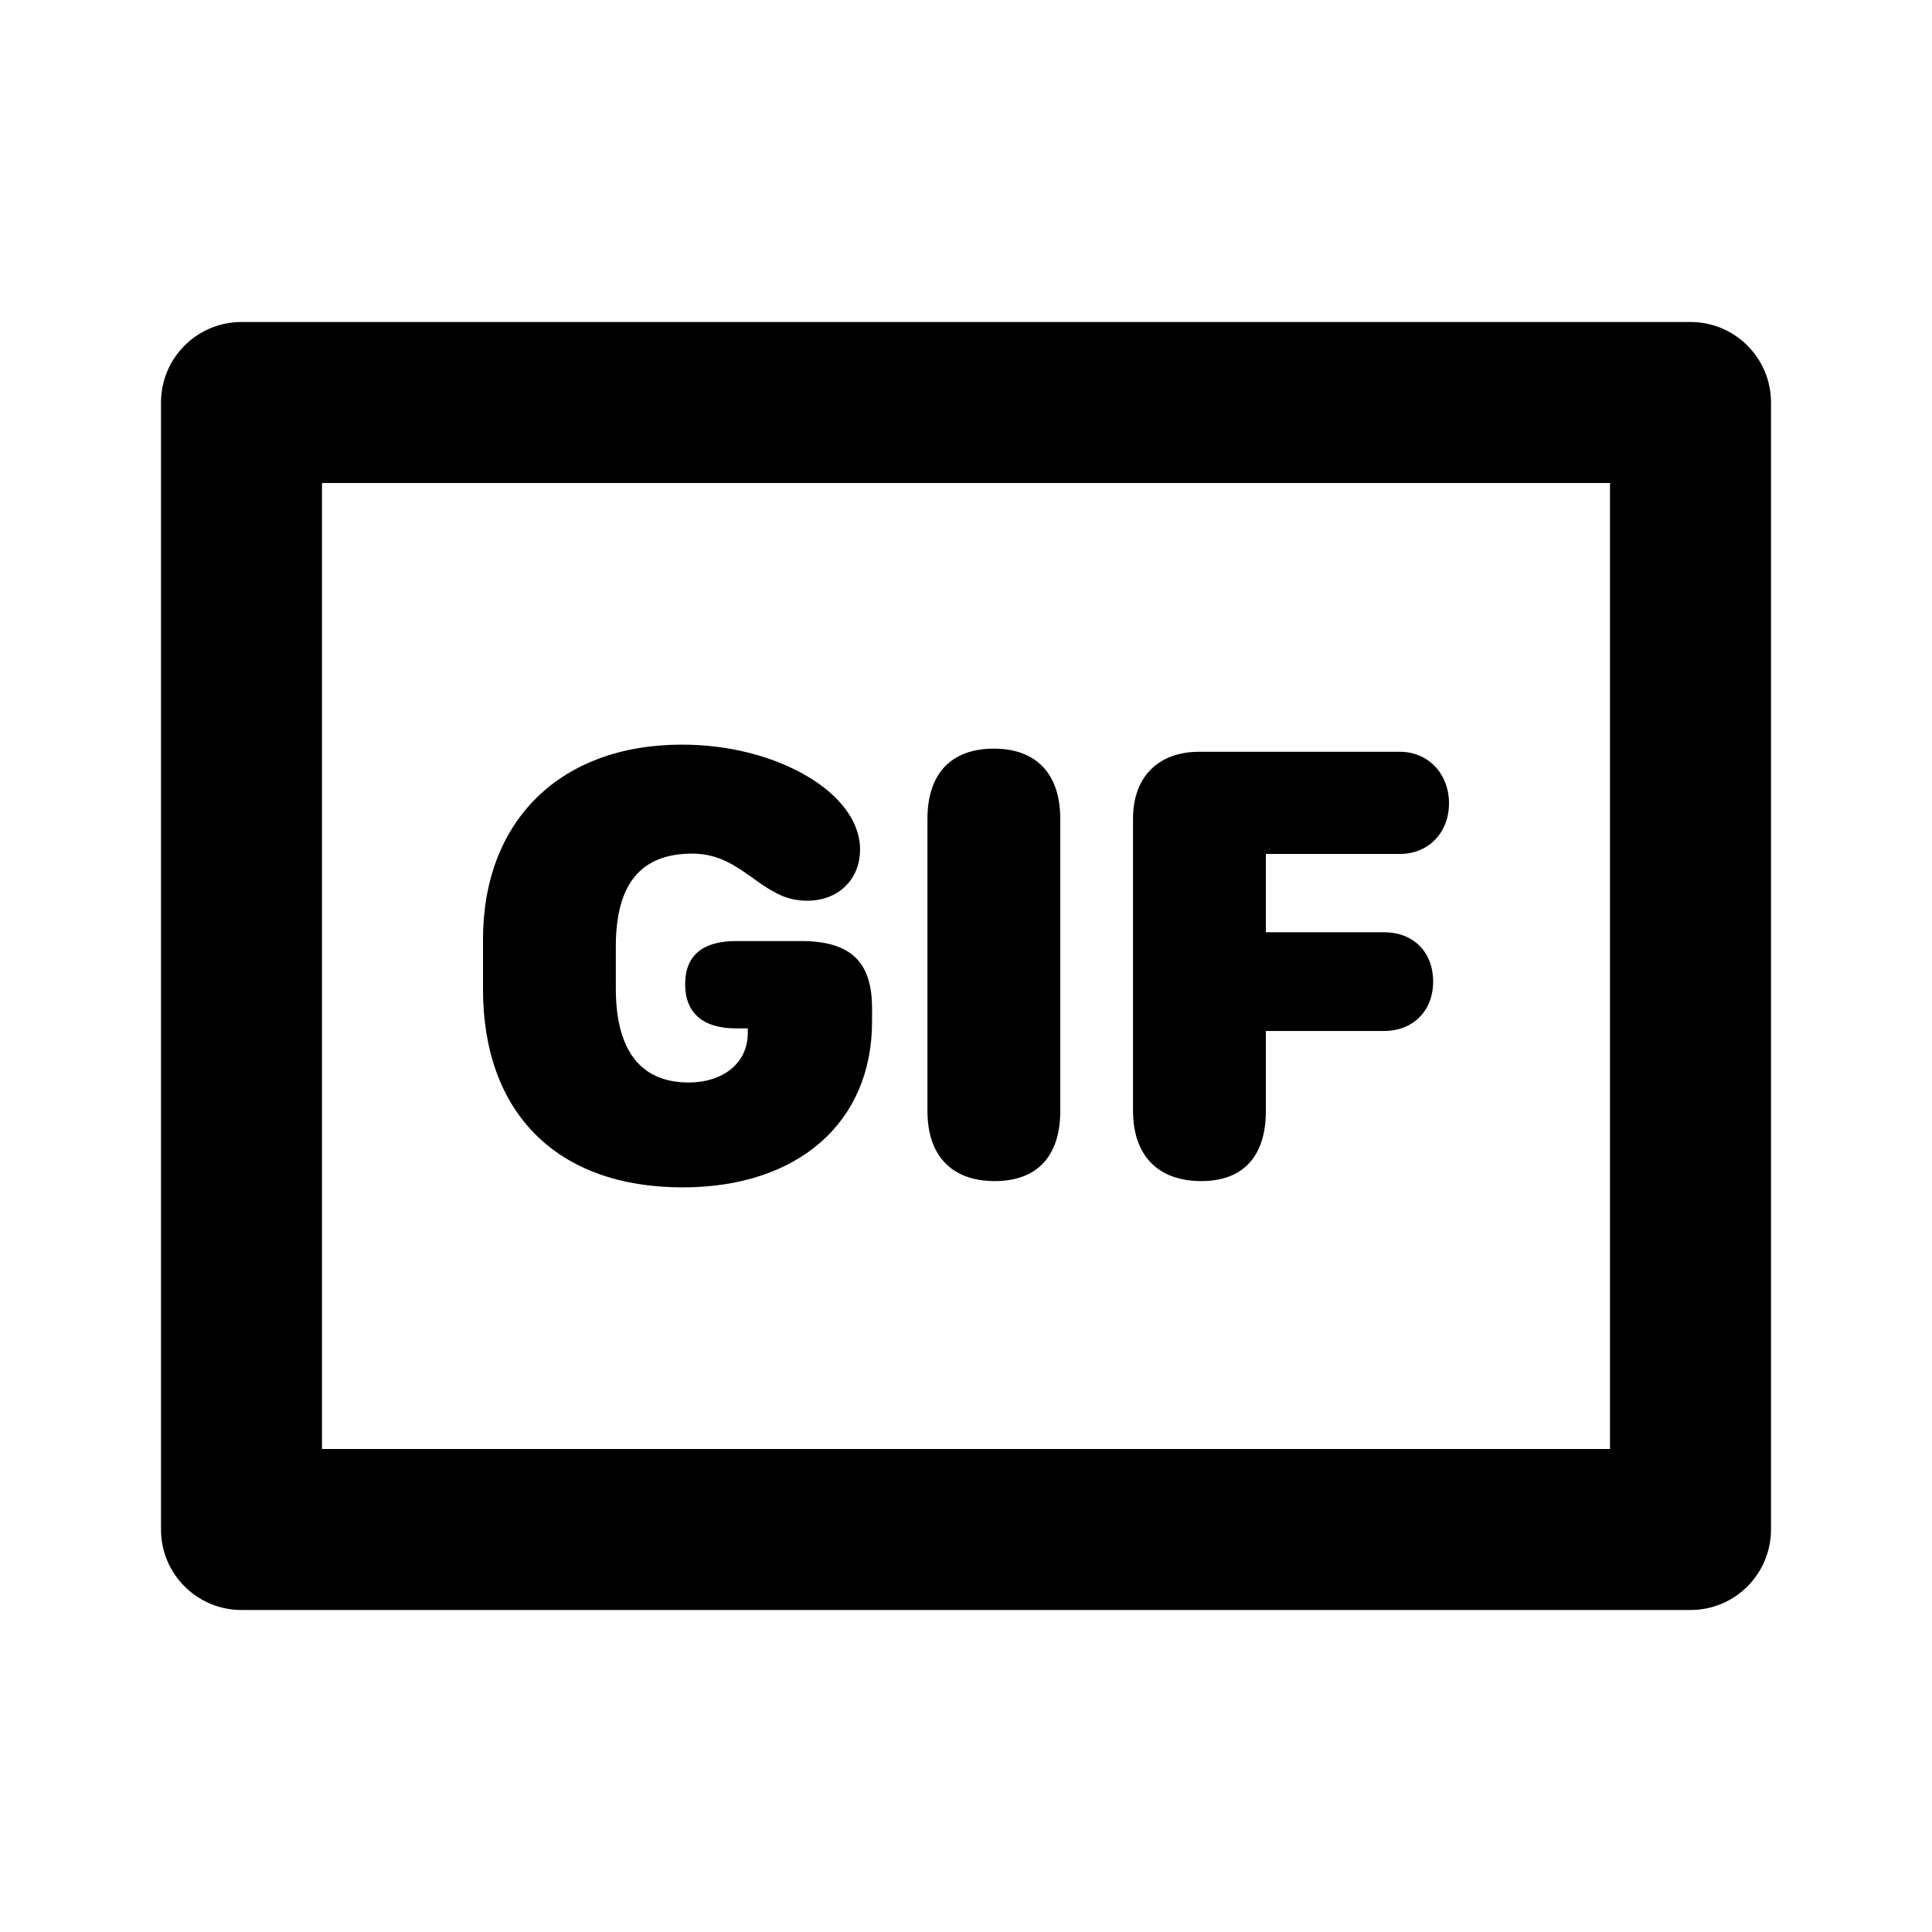
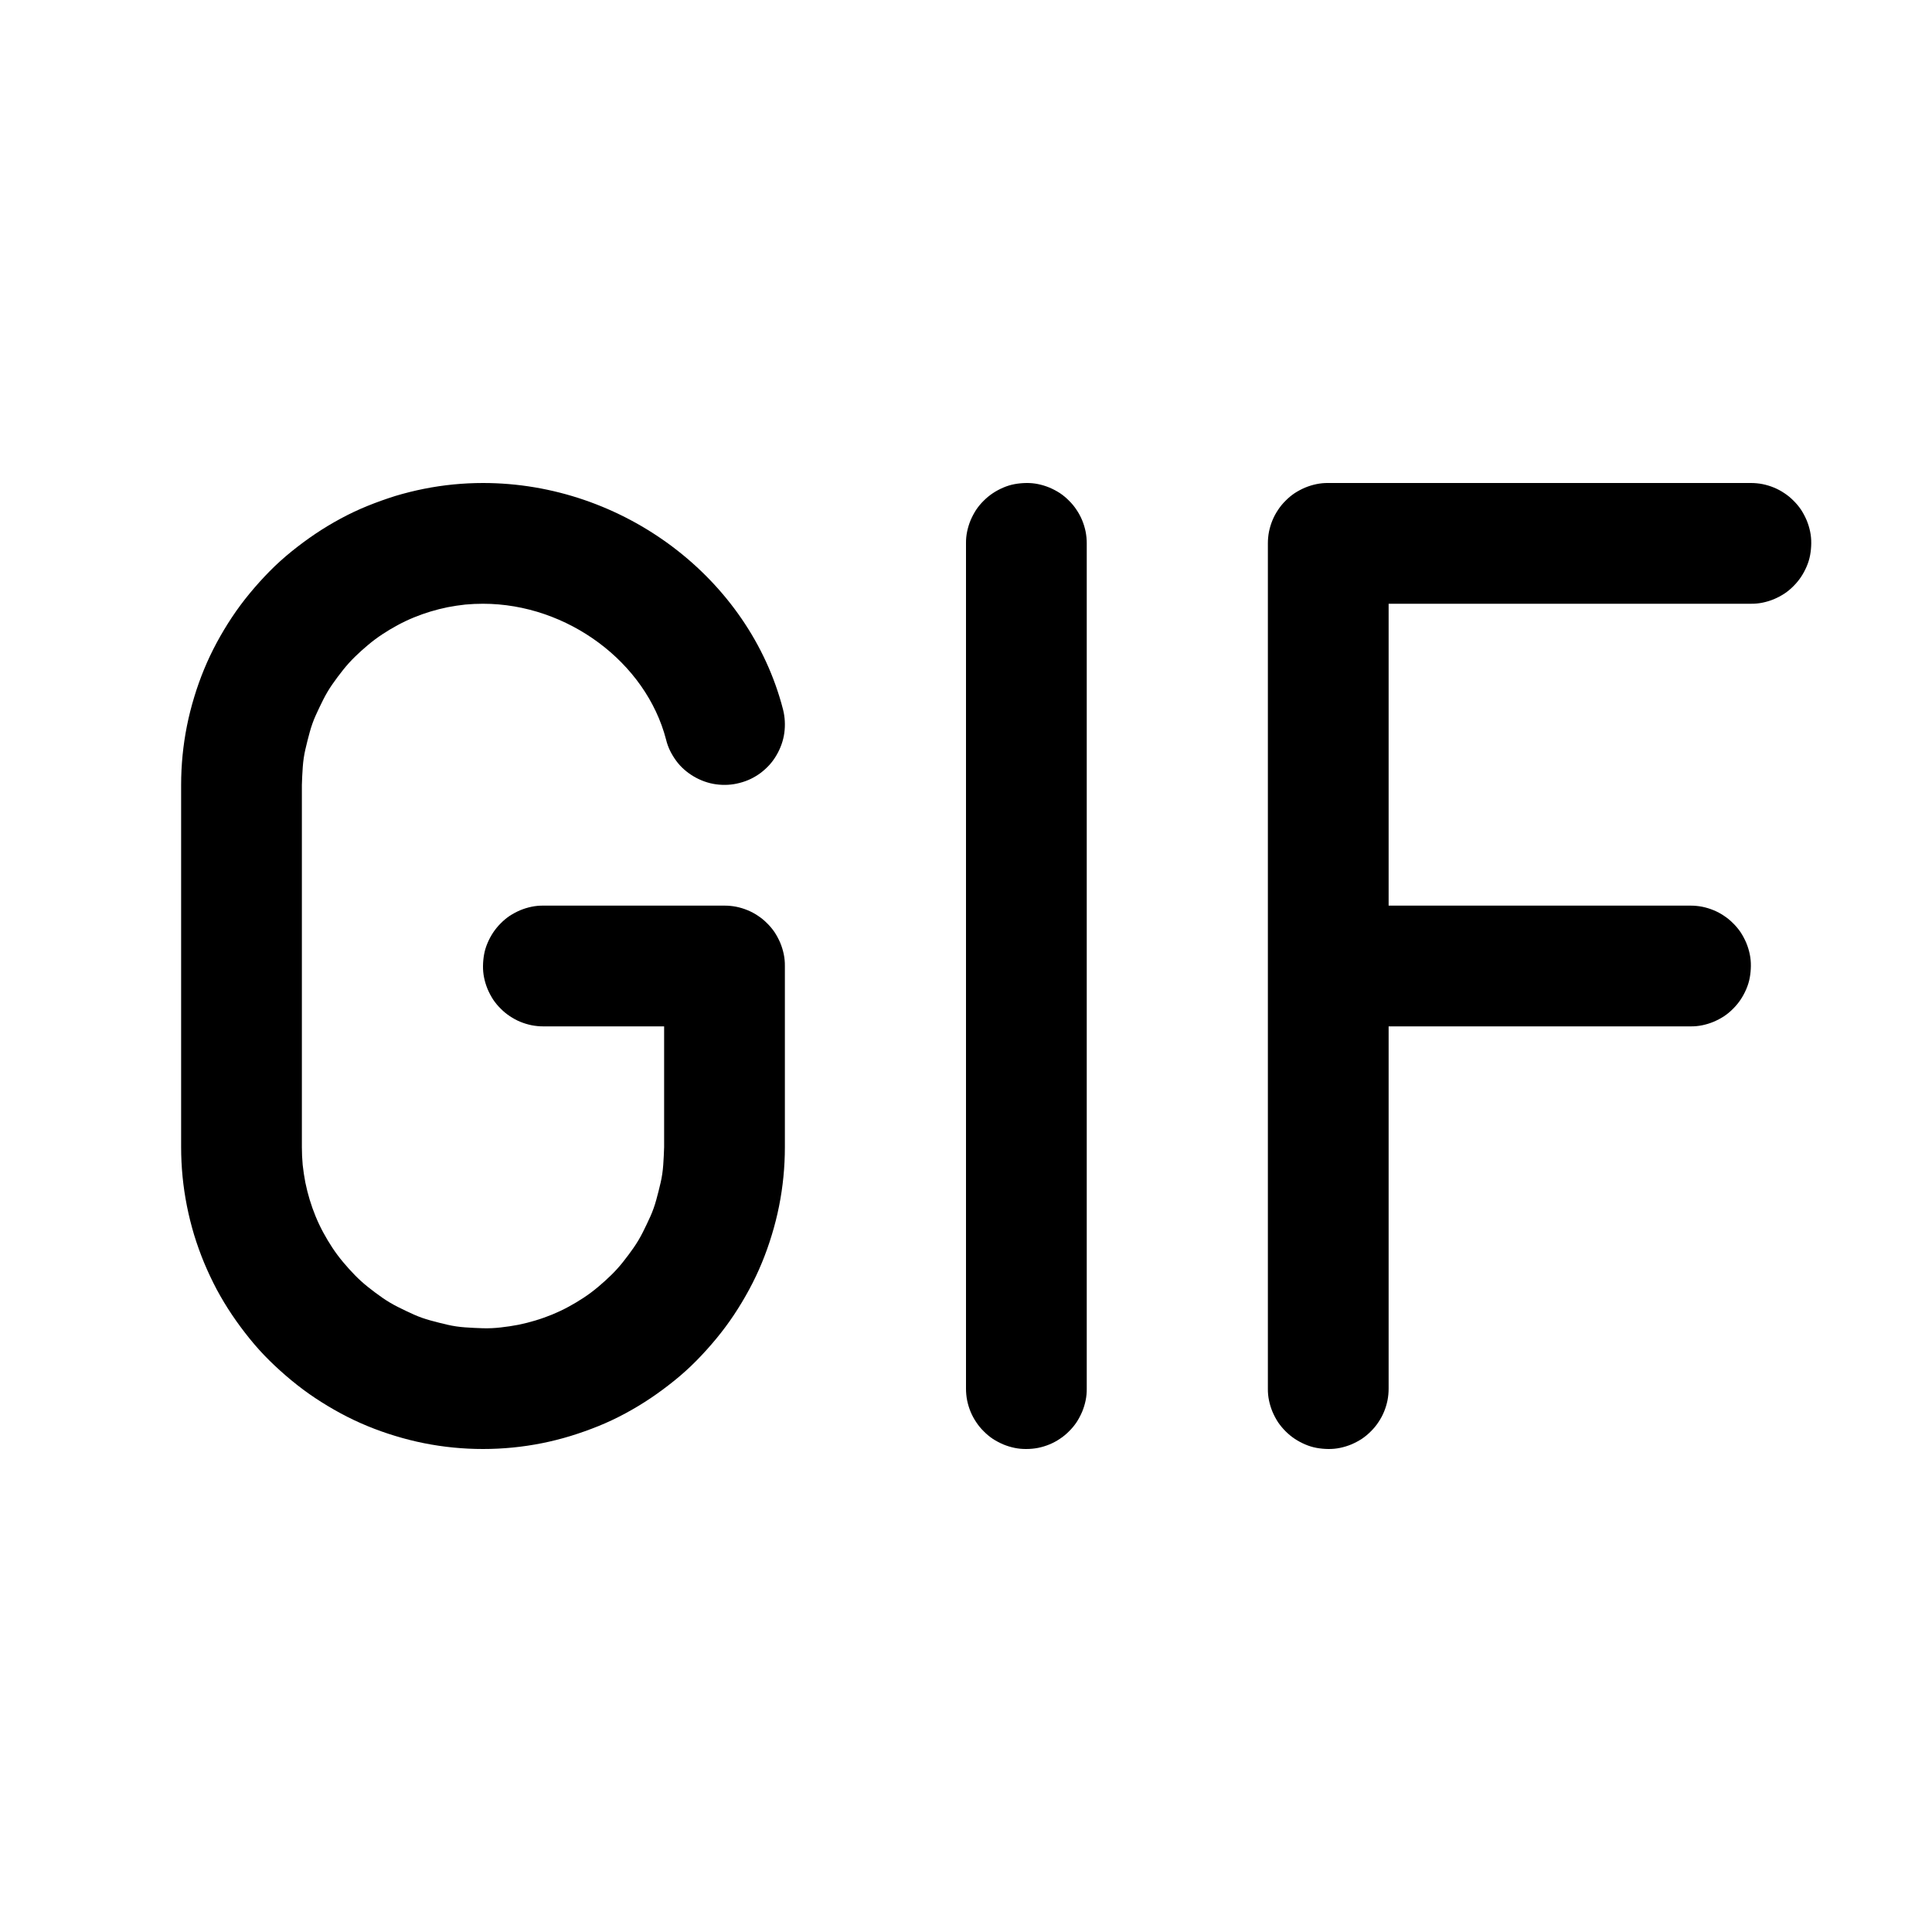
<svg xmlns="http://www.w3.org/2000/svg" fill="none" viewBox="0 0 24 24">
-   <path fill="#000" fill-rule="evenodd" d="M3 4a1 1 0 0 0-1 1v14a1 1 0 0 0 1 1h18a1 1 0 0 0 1-1V5a1 1 0 0 0-1-1H3Zm1 14V6h16v12H4Zm2-5.713c0 1.54.92 2.463 2.48 2.463 1.434 0 2.353-.807 2.353-2.06v-.166c0-.578-.267-.834-.884-.834h-.806c-.416 0-.632.182-.632.535 0 .357.22.55.632.55h.146v.063c0 .36-.299.609-.735.609-.597 0-.904-.4-.904-1.168v-.52c0-.775.307-1.155.951-1.155.325 0 .538.152.746.3.089.064.176.127.272.177a.8.8 0 0 0 .409.108c.385 0 .656-.263.656-.636 0-.353-.26-.679-.664-.915-.409-.24-.96-.388-1.548-.388C6.955 9.25 6 10.2 6 11.67v.617Zm6.358 2.385c.526 0 .813-.31.813-.872v-3.627c0-.558-.295-.873-.825-.873s-.825.31-.825.873V13.8c0 .558.302.872.837.872Zm3.367-.872c0 .566-.283.872-.802.872-.538 0-.848-.318-.848-.872v-3.635c0-.512.314-.826.82-.826h2.496c.35 0 .609.272.609.64 0 .369-.26.629-.609.629h-1.666v.973h1.47c.365 0 .608.248.608.613 0 .36-.247.613-.608.613h-1.47v.993Z" clip-rule="evenodd" />
+   <path fill="#000" fill-rule="evenodd" d="M6.75 11.25H9q.074 0 .146.014.073.015.141.043t.13.07q.061.04.113.093.053.052.094.113.04.062.069.13.028.068.043.14T9.75 12v2.25q0 .184-.018.368-.018.183-.054.364-.036.18-.09.357-.053.176-.123.346t-.158.333-.189.315-.22.296-.246.273-.273.247-.296.219-.315.19-.333.157-.346.123q-.177.054-.357.09-.181.036-.364.054Q6.184 18 6 18t-.368-.018q-.183-.018-.364-.054-.18-.036-.357-.09-.176-.053-.346-.123t-.333-.158-.315-.189-.296-.22-.273-.246-.247-.273-.219-.296-.19-.315q-.086-.163-.157-.333-.07-.17-.124-.346-.053-.177-.089-.357-.036-.181-.054-.364-.018-.184-.018-.368v-4.5q0-.184.018-.368.018-.183.054-.364.036-.18.09-.357.053-.176.123-.346t.158-.333.189-.315.22-.296.246-.273.273-.247.296-.219.315-.19.333-.157.346-.124q.177-.053.357-.089.181-.036.364-.054Q5.816 6 6 6c1.74 0 3.307 1.183 3.727 2.813q.018.071.022.145t-.006.147-.035.143-.062.133q-.037.064-.086.119-.05.055-.109.1-.059.044-.125.076-.067.032-.139.05-.071.019-.145.023t-.147-.006-.143-.035-.133-.062T8.5 9.56t-.1-.109-.076-.125-.05-.139C8.025 8.227 7.048 7.5 6 7.5q-.11 0-.22.01-.11.012-.219.033-.108.022-.214.054t-.208.074-.2.095-.189.113-.177.132-.164.148-.148.164-.132.177-.113.19-.095.199-.074.208-.054.214-.032.218-.011.221v4.5q0 .11.01.22.012.11.033.219.022.108.054.214t.074.208.095.2.113.189.132.177.148.164.164.148.177.132.19.113.199.095.208.074.214.054.218.032T6 16.5t.22-.01q.11-.012.219-.033.108-.022.214-.054t.208-.074.2-.095.189-.113.177-.132.164-.148.148-.164.132-.177.113-.19.095-.199.074-.208.054-.214.032-.219.011-.22v-1.5h-1.5q-.074 0-.146-.014-.073-.015-.141-.043t-.13-.07q-.061-.04-.113-.093-.053-.052-.094-.113-.04-.062-.069-.13-.028-.068-.043-.14T6 12t.014-.146.043-.141.07-.13.093-.113q.052-.053.113-.094.062-.04.13-.069.068-.028.14-.043t.147-.014Zm6 6.75q.074 0 .146-.014.073-.015.141-.043t.13-.07q.061-.04.113-.093.053-.052.094-.113.04-.062.069-.13.028-.068.043-.14t.014-.147V6.75q0-.074-.014-.146-.015-.073-.043-.141t-.07-.13q-.04-.061-.093-.113-.052-.053-.113-.094-.062-.04-.13-.069-.068-.028-.14-.043T12.75 6t-.146.014-.141.043-.13.07-.113.093q-.053.052-.094.113-.04.062-.069.13-.028.068-.043.14T12 6.75v10.5q0 .074.014.146.015.073.043.141t.07.13q.04.061.093.113.052.053.113.094.062.04.13.069.068.028.14.043t.147.014ZM16.5 6h5.25q.074 0 .146.014.073.015.141.043t.13.07q.061.04.113.093.053.052.094.113.04.062.069.13.028.068.043.14t.014.147-.014.146-.043.141-.07.13-.093.113q-.052.053-.113.094-.062.04-.13.069-.068.028-.14.043t-.147.014h-4.5v3.75H21q.074 0 .146.014.073.015.141.043t.13.07q.061.04.113.093.053.052.094.113.04.062.069.13.028.068.043.14t.014.147-.014.146-.043.141-.07.13-.093.113q-.052.053-.113.094-.062.04-.13.069-.068.028-.14.043T21 12.75h-3.75v4.5q0 .074-.014.146-.015.073-.043.141t-.07.13q-.04.061-.093.113-.052.053-.113.094-.062.04-.13.069-.068.028-.14.043T16.5 18t-.146-.014-.141-.043-.13-.07-.113-.093-.094-.113q-.04-.062-.069-.13-.028-.068-.043-.14t-.014-.147V6.75q0-.074.014-.146.015-.073.043-.141t.07-.13q.04-.061.093-.113.052-.053.113-.094.062-.04.13-.069.068-.028.14-.043T16.5 6Z" clip-rule="evenodd" />
</svg>
